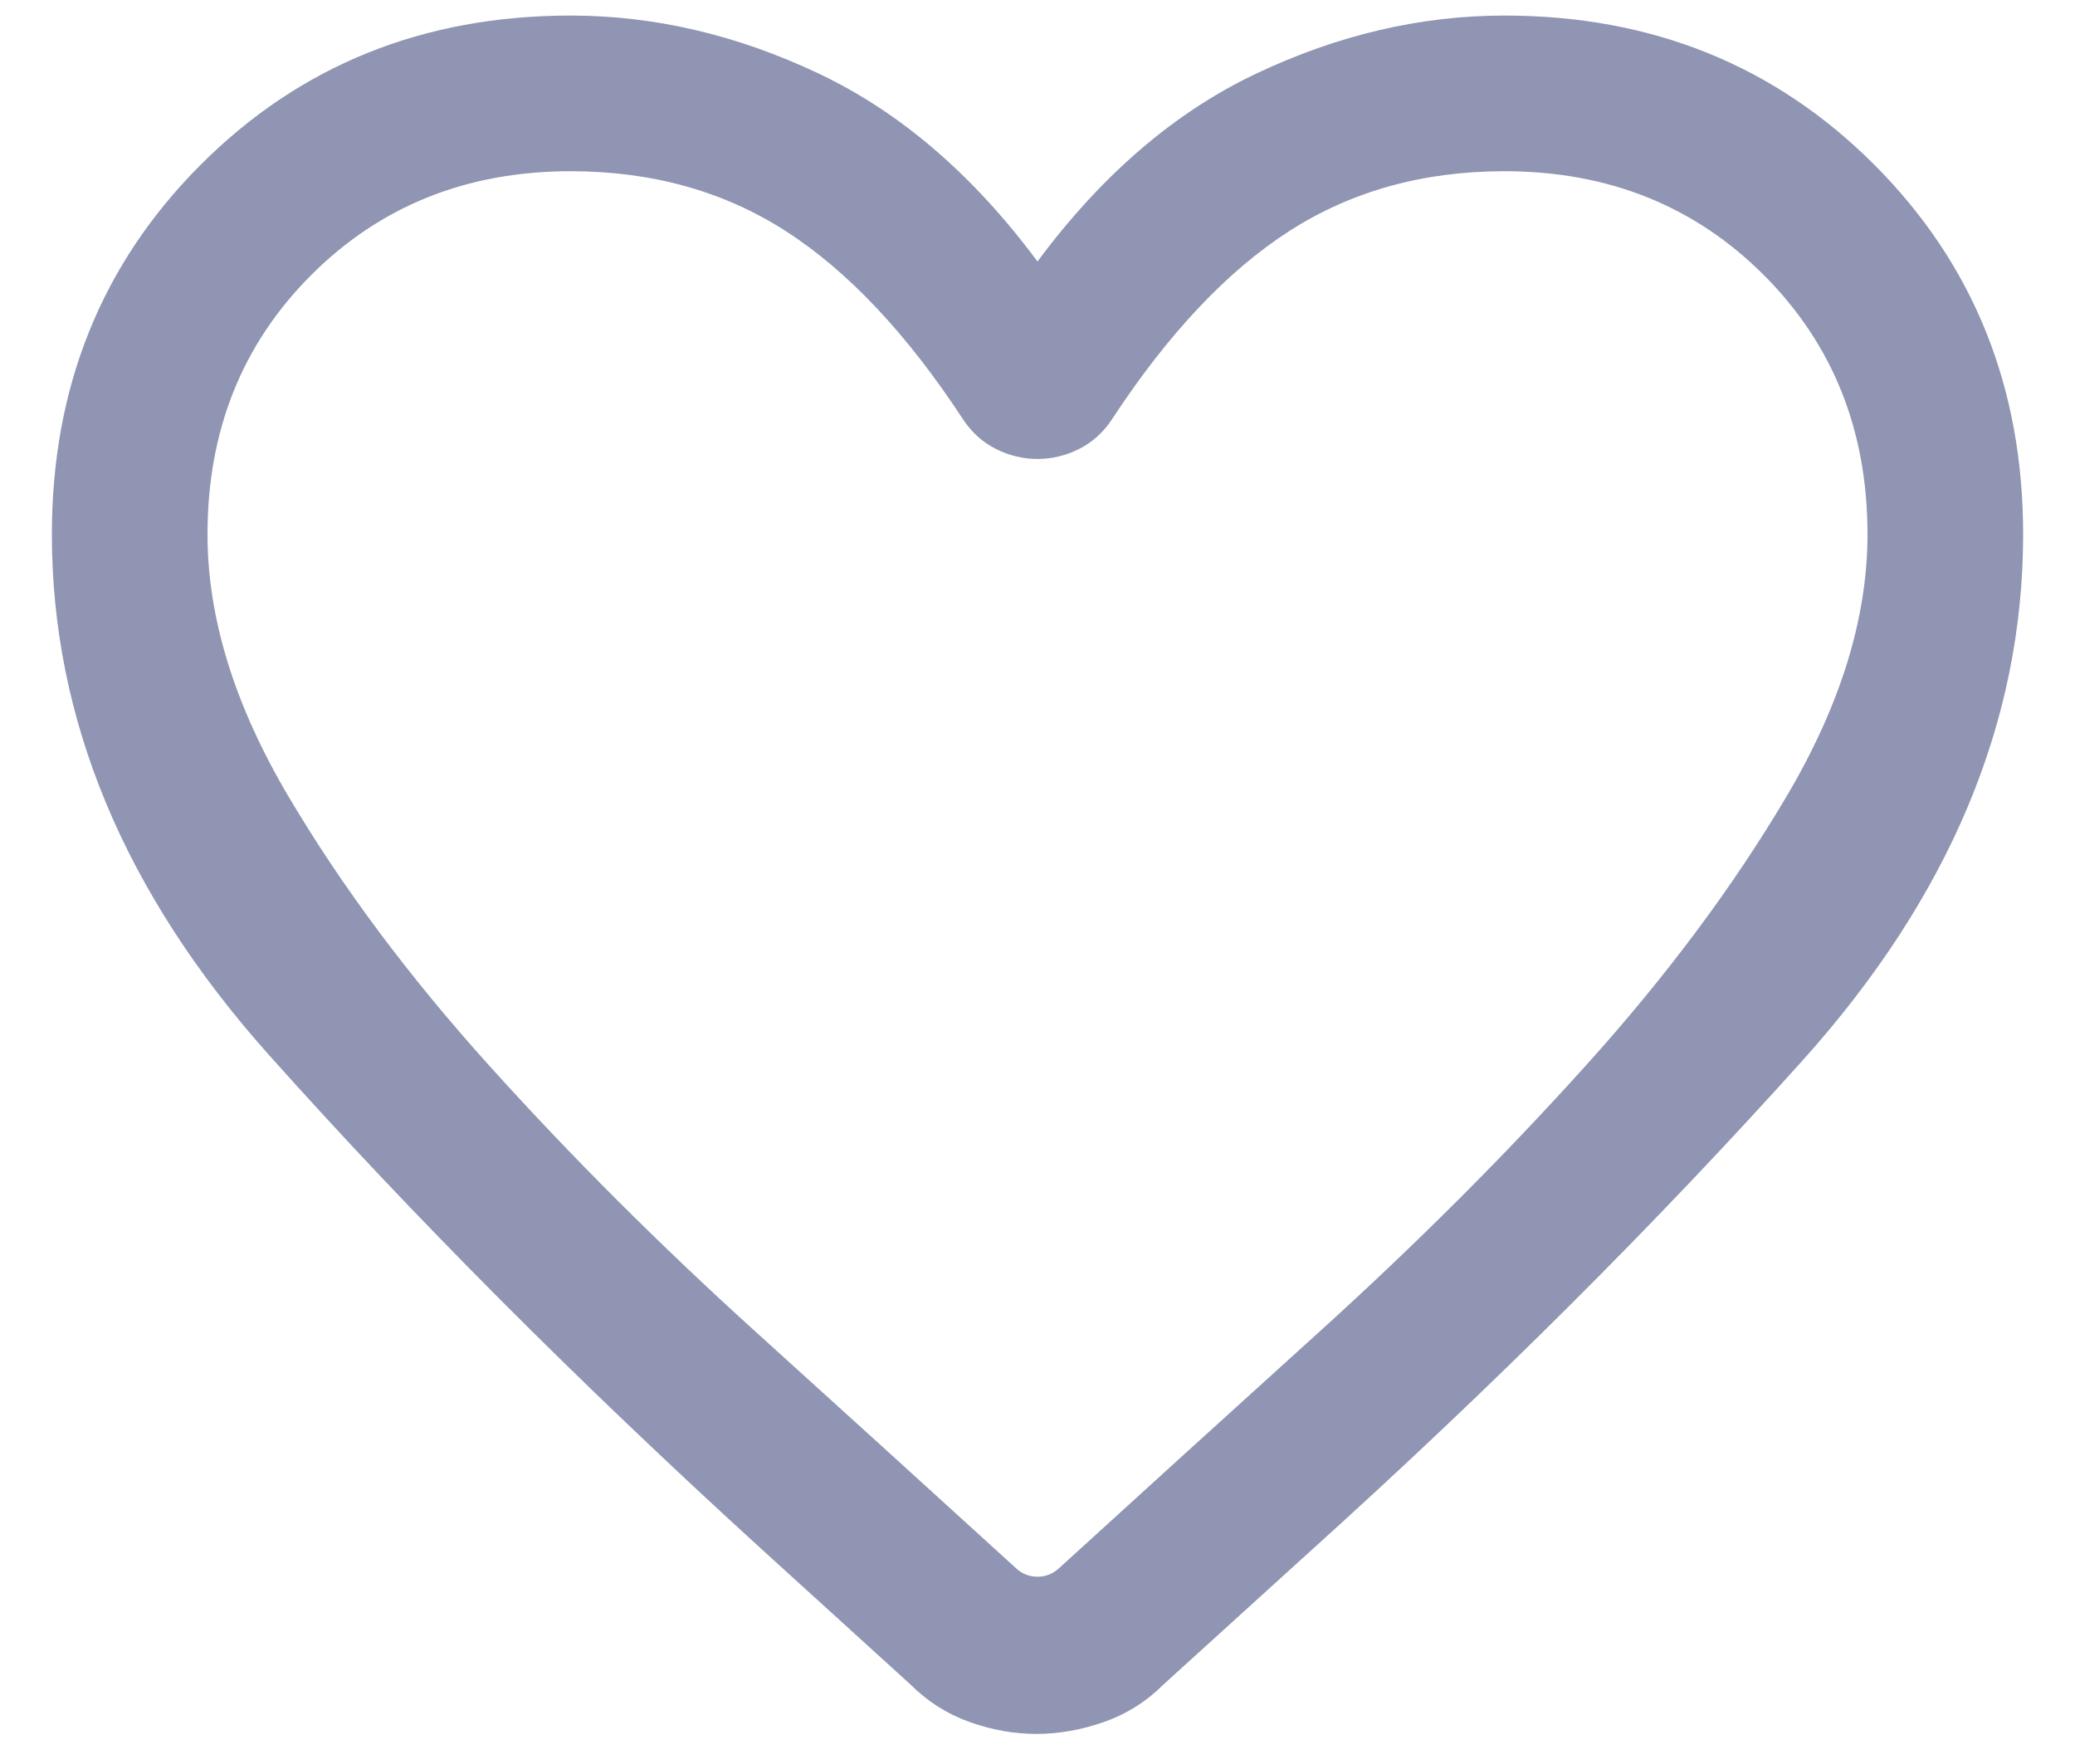
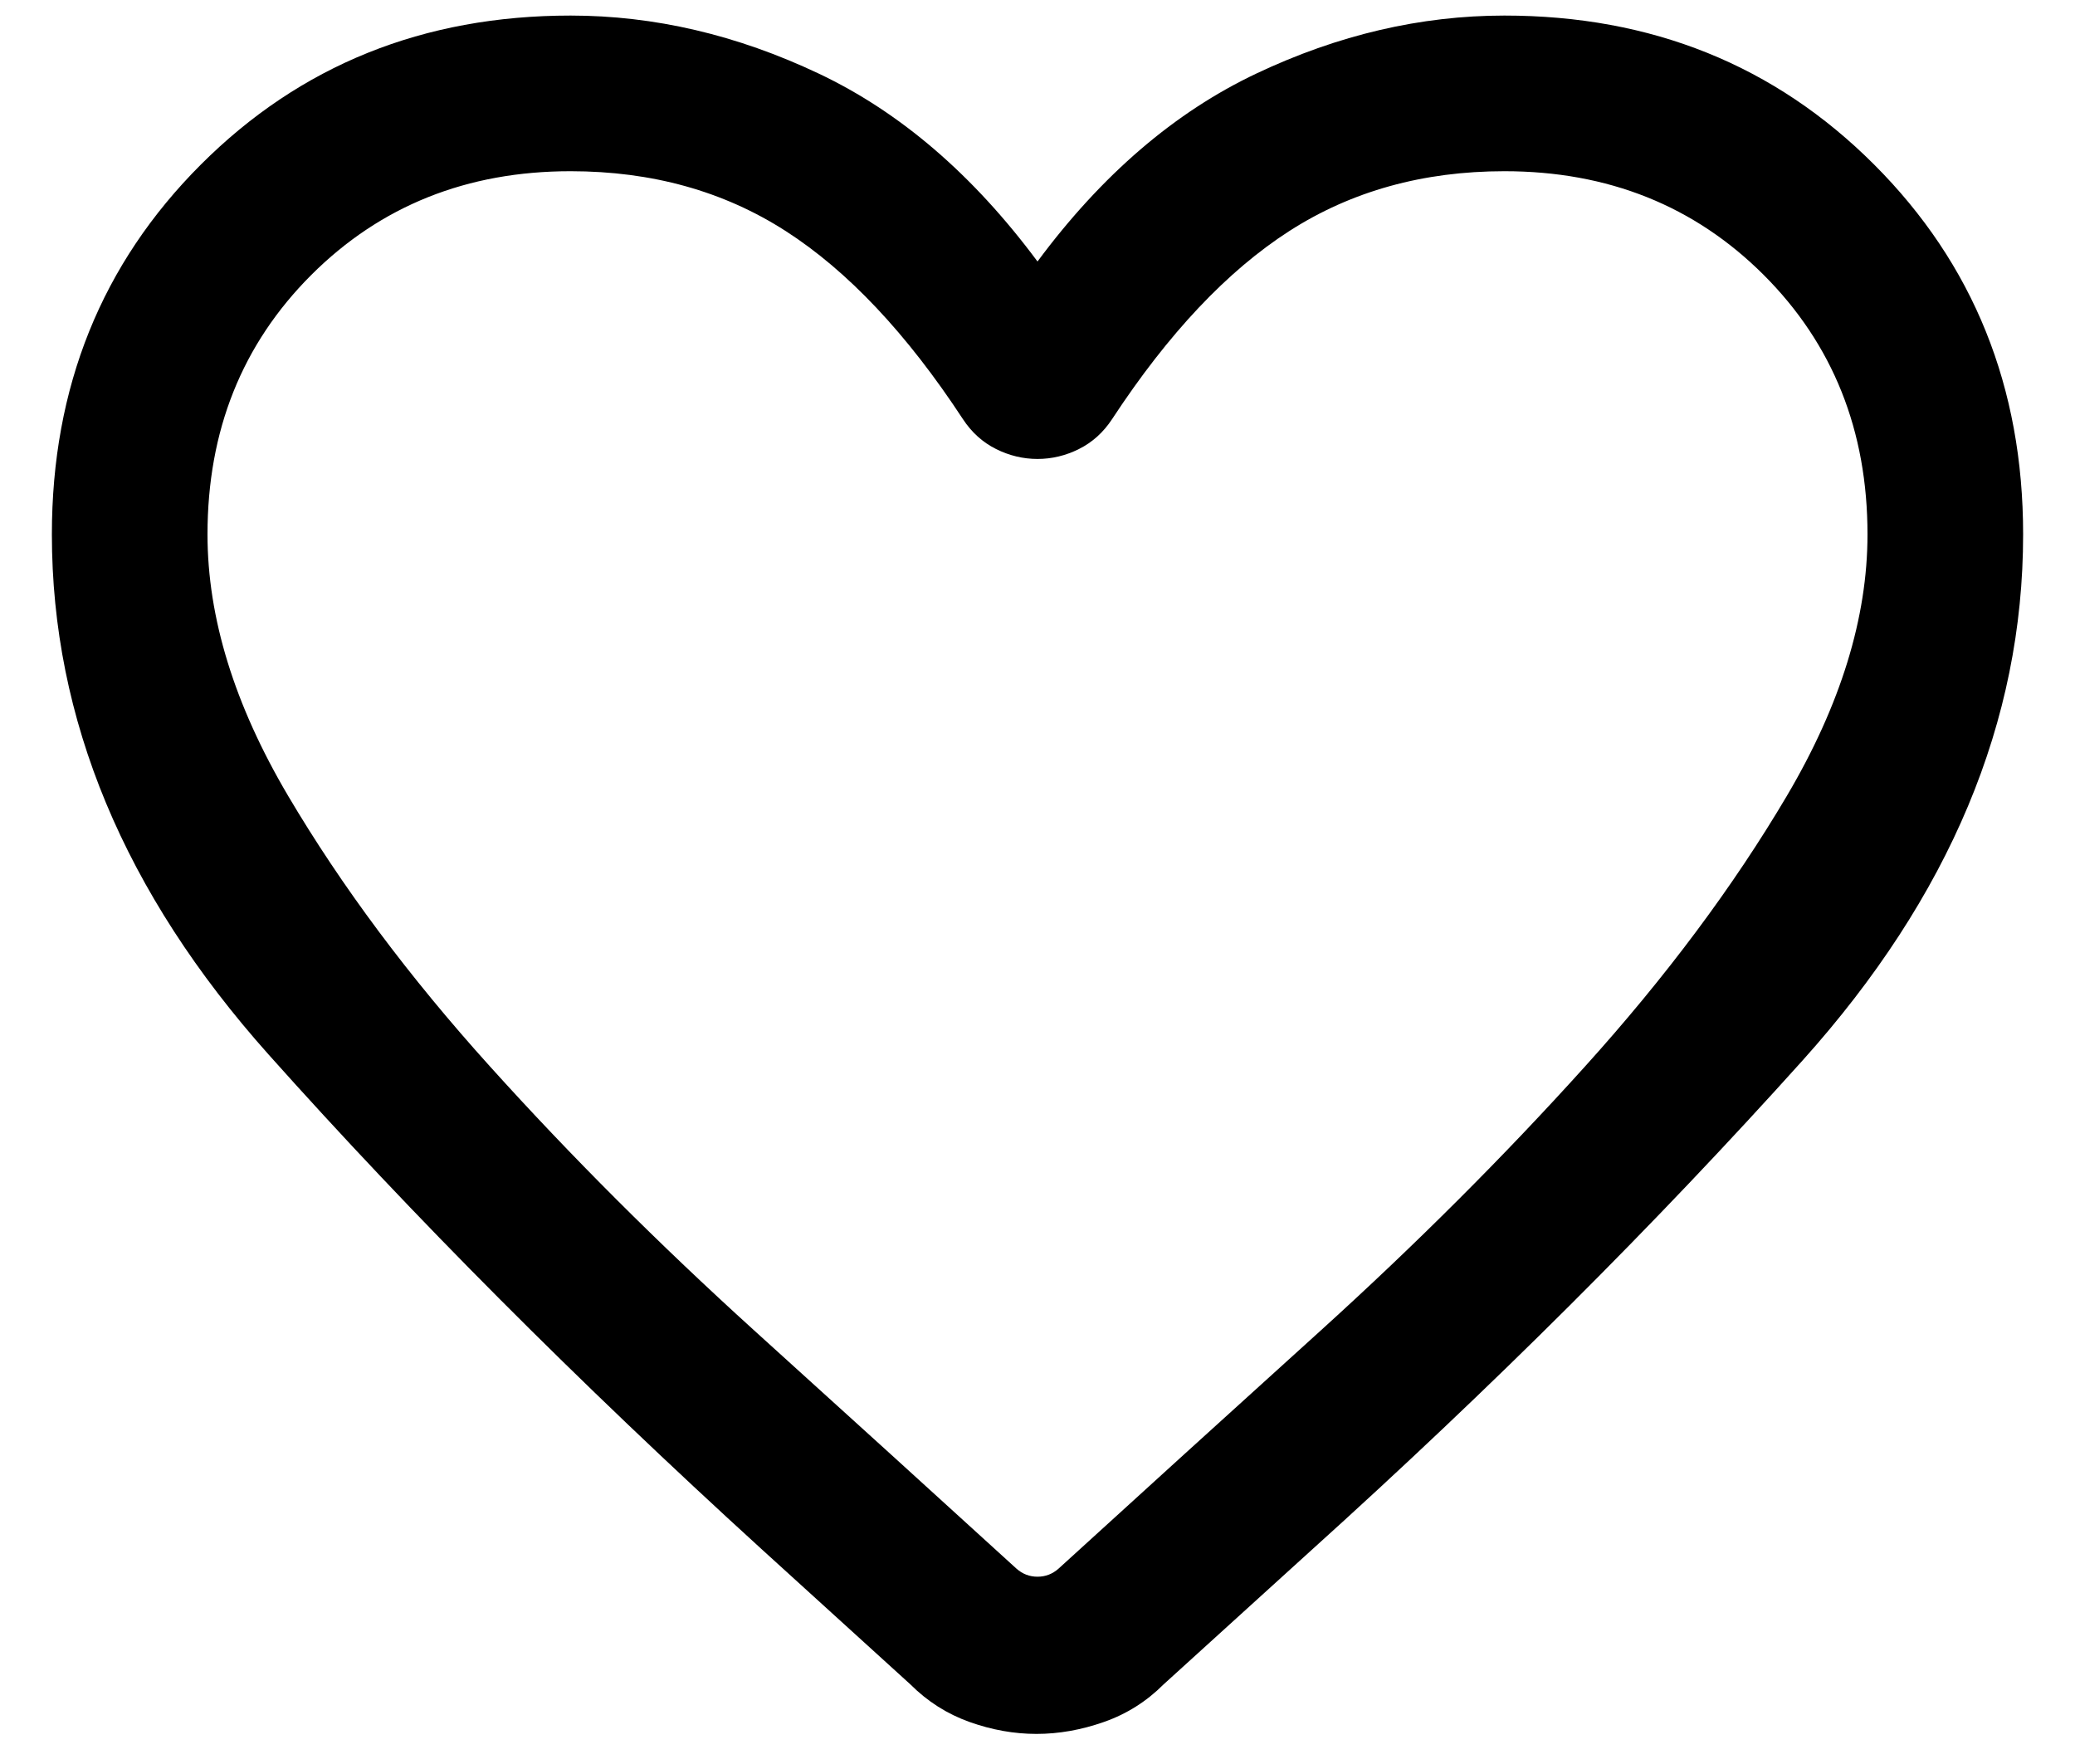
- <svg xmlns="http://www.w3.org/2000/svg" width="20" height="17" viewBox="0 0 20 17" fill="none">
-   <path d="M9.99 16.71C9.776 16.71 9.561 16.672 9.345 16.595C9.129 16.518 8.939 16.397 8.775 16.233L7.338 14.927C5.565 13.311 3.982 11.723 2.589 10.163C1.196 8.603 0.5 6.932 0.5 5.15C0.5 3.731 0.979 2.543 1.936 1.586C2.893 0.629 4.081 0.15 5.5 0.15C6.306 0.15 7.103 0.336 7.889 0.708C8.676 1.08 9.379 1.684 10 2.52C10.62 1.684 11.324 1.08 12.111 0.708C12.897 0.336 13.694 0.15 14.5 0.15C15.919 0.15 17.107 0.629 18.064 1.586C19.021 2.543 19.5 3.731 19.5 5.15C19.5 6.952 18.792 8.641 17.375 10.219C15.958 11.796 14.379 13.371 12.636 14.943L11.215 16.233C11.051 16.397 10.86 16.518 10.64 16.595C10.421 16.672 10.204 16.71 9.99 16.71ZM9.281 4.039C8.74 3.214 8.17 2.61 7.572 2.226C6.974 1.842 6.283 1.65 5.5 1.65C4.5 1.65 3.667 1.984 3 2.65C2.333 3.317 2 4.15 2 5.15C2 5.953 2.259 6.792 2.776 7.668C3.293 8.543 3.943 9.414 4.724 10.279C5.505 11.145 6.352 11.99 7.263 12.816C8.175 13.641 9.02 14.409 9.798 15.118C9.856 15.169 9.923 15.195 10 15.195C10.077 15.195 10.144 15.169 10.202 15.118C10.98 14.409 11.825 13.641 12.737 12.816C13.648 11.99 14.495 11.145 15.276 10.279C16.057 9.414 16.707 8.543 17.224 7.668C17.741 6.792 18 5.953 18 5.15C18 4.15 17.667 3.317 17 2.65C16.333 1.984 15.5 1.65 14.5 1.65C13.717 1.65 13.026 1.842 12.428 2.226C11.83 2.61 11.26 3.214 10.719 4.039C10.635 4.167 10.528 4.263 10.4 4.327C10.272 4.391 10.138 4.423 10 4.423C9.862 4.423 9.728 4.391 9.6 4.327C9.472 4.263 9.365 4.167 9.281 4.039Z" fill="#8F95B2" />
+ <svg xmlns="http://www.w3.org/2000/svg" width="20" height="17" viewBox="0 0 20 17" fill="currentColor">
+   <path d="M9.99 16.71C9.776 16.71 9.561 16.672 9.345 16.595C9.129 16.518 8.939 16.397 8.775 16.233L7.338 14.927C5.565 13.311 3.982 11.723 2.589 10.163C1.196 8.603 0.5 6.932 0.5 5.15C0.5 3.731 0.979 2.543 1.936 1.586C2.893 0.629 4.081 0.15 5.5 0.15C6.306 0.15 7.103 0.336 7.889 0.708C8.676 1.08 9.379 1.684 10 2.52C10.62 1.684 11.324 1.08 12.111 0.708C12.897 0.336 13.694 0.15 14.5 0.15C15.919 0.15 17.107 0.629 18.064 1.586C19.021 2.543 19.5 3.731 19.5 5.15C19.5 6.952 18.792 8.641 17.375 10.219C15.958 11.796 14.379 13.371 12.636 14.943L11.215 16.233C11.051 16.397 10.86 16.518 10.64 16.595C10.421 16.672 10.204 16.71 9.99 16.71ZM9.281 4.039C8.74 3.214 8.17 2.61 7.572 2.226C6.974 1.842 6.283 1.65 5.5 1.65C4.5 1.65 3.667 1.984 3 2.65C2.333 3.317 2 4.15 2 5.15C2 5.953 2.259 6.792 2.776 7.668C3.293 8.543 3.943 9.414 4.724 10.279C5.505 11.145 6.352 11.99 7.263 12.816C8.175 13.641 9.02 14.409 9.798 15.118C9.856 15.169 9.923 15.195 10 15.195C10.077 15.195 10.144 15.169 10.202 15.118C10.98 14.409 11.825 13.641 12.737 12.816C13.648 11.99 14.495 11.145 15.276 10.279C16.057 9.414 16.707 8.543 17.224 7.668C17.741 6.792 18 5.953 18 5.15C18 4.15 17.667 3.317 17 2.65C16.333 1.984 15.5 1.65 14.5 1.65C13.717 1.65 13.026 1.842 12.428 2.226C11.83 2.61 11.26 3.214 10.719 4.039C10.635 4.167 10.528 4.263 10.4 4.327C10.272 4.391 10.138 4.423 10 4.423C9.862 4.423 9.728 4.391 9.6 4.327C9.472 4.263 9.365 4.167 9.281 4.039Z" fill="currentColor" />
</svg>
